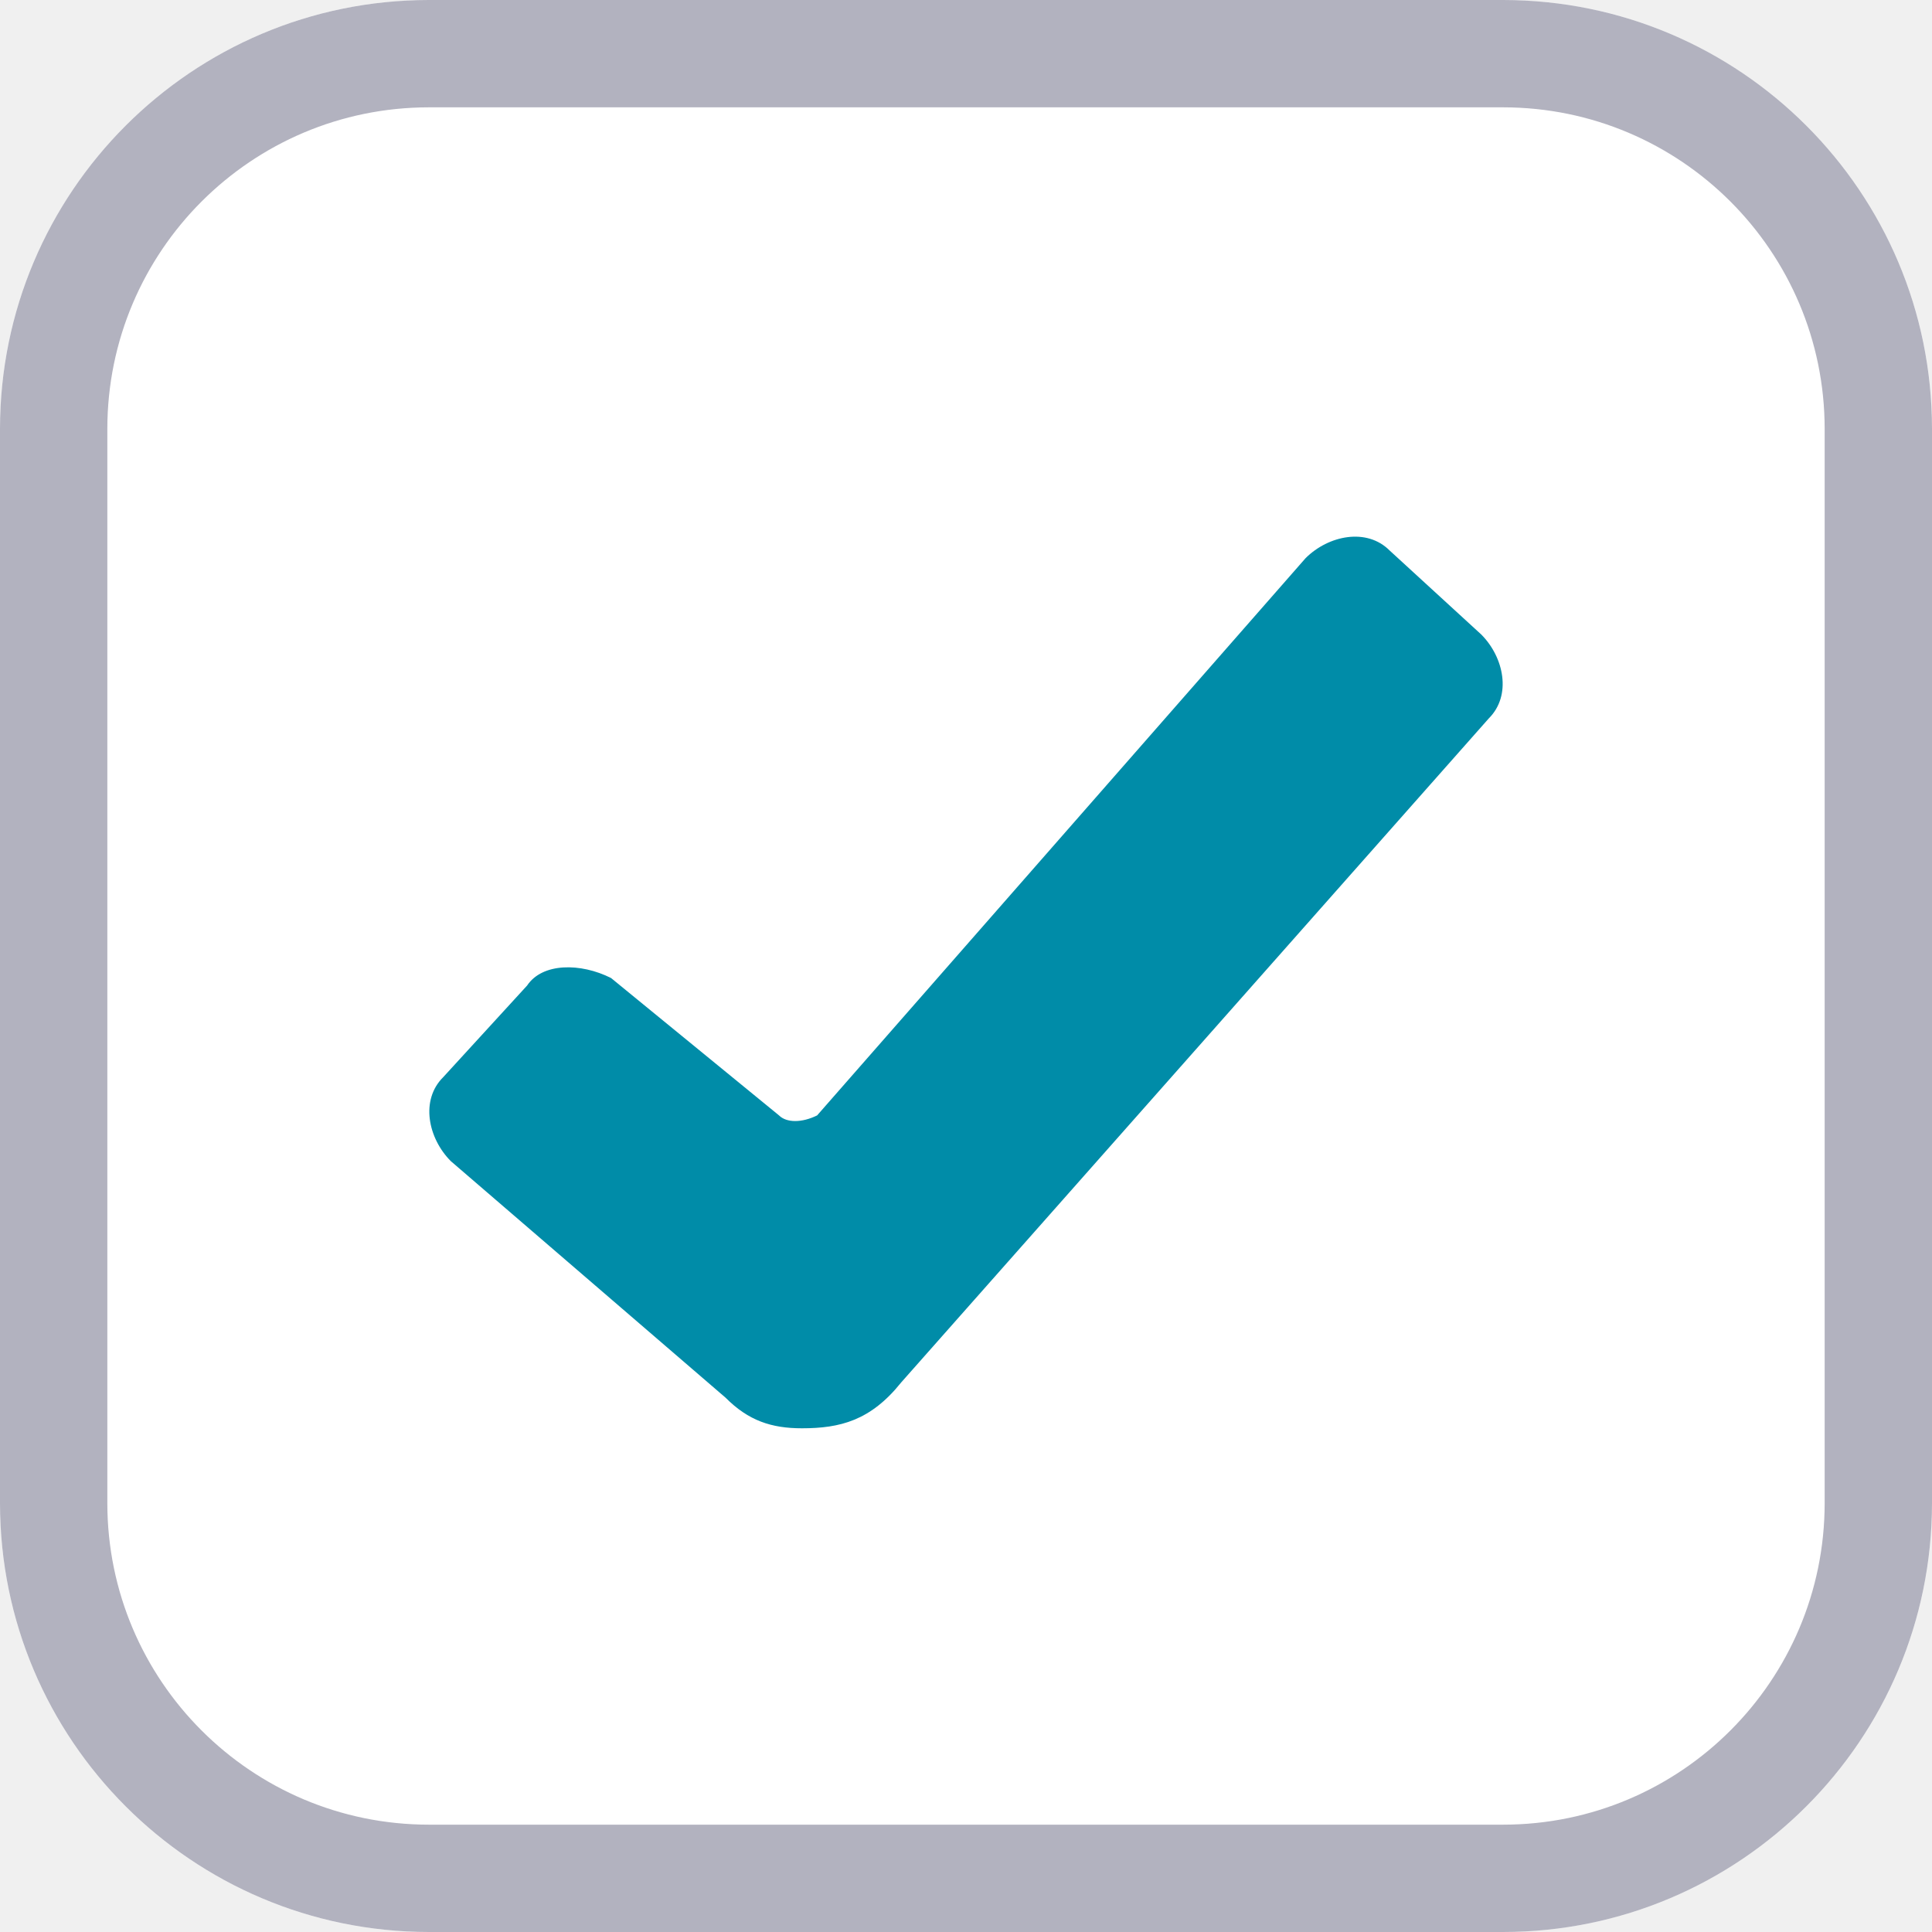
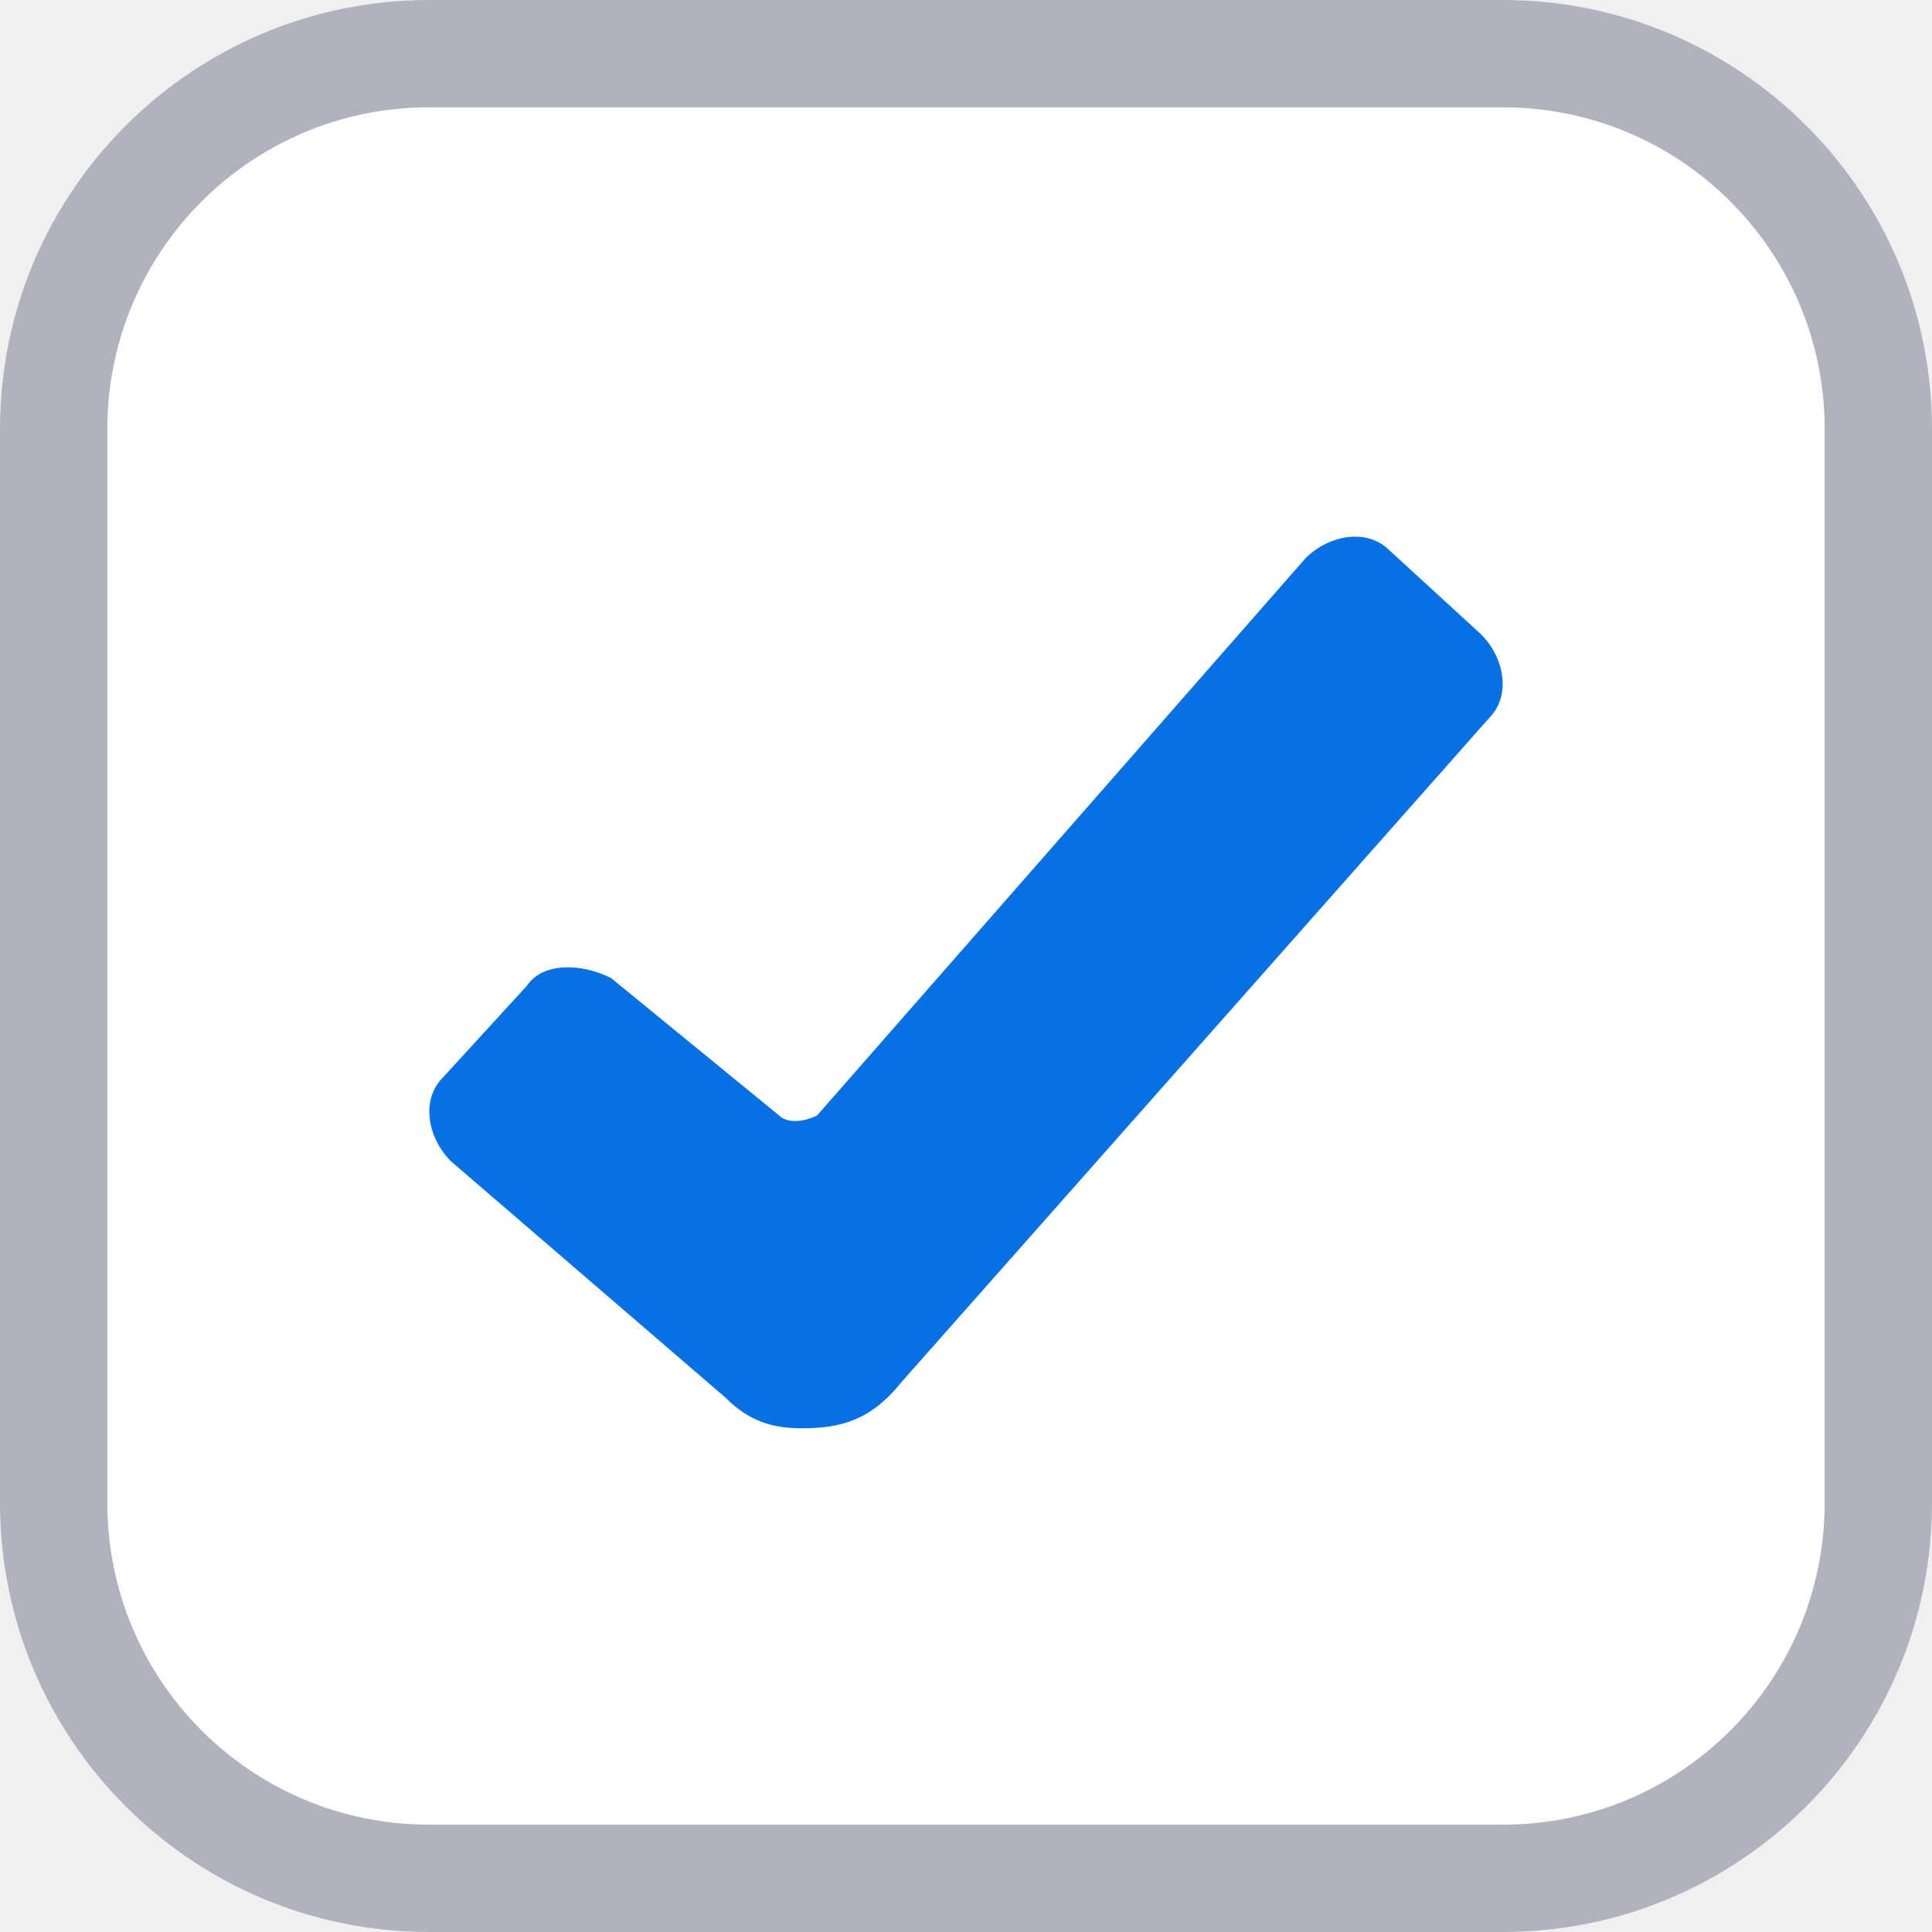
<svg xmlns="http://www.w3.org/2000/svg" viewBox="0 0 18 18">
  <g fill="none" fill-rule="evenodd">
    <path fill="#FFF" d="M3.995 0h10.01A3.997 3.997 0 0 1 18 3.995v10.01A3.997 3.997 0 0 1 14.005 18H3.995A3.997 3.997 0 0 1 0 14.005V3.995A3.997 3.997 0 0 1 3.995 0z" />
    <path fill="#B2B2BF" d="M1 14.005A2.997 2.997 0 0 0 3.995 17h10.01A2.997 2.997 0 0 0 17 14.005V3.995A2.997 2.997 0 0 0 14.005 1H3.995A2.997 2.997 0 0 0 1 3.995v10.01zM3.995 0h10.01A3.997 3.997 0 0 1 18 3.995v10.01A3.997 3.997 0 0 1 14.005 18H3.995A3.997 3.997 0 0 1 0 14.005V3.995A3.997 3.997 0 0 1 3.995 0z" />
-     <path fill="#008ca8" d="M7.471 13.307c-.284 0-.498-.071-.711-.285L4.2 10.818c-.213-.214-.285-.57-.071-.782l.782-.854c.142-.213.498-.213.782-.07l1.565 1.28c.07.07.213.07.355 0L12.164 5.2c.214-.213.57-.285.783-.071l.853.782c.213.213.285.569.071.782L8.396 12.88c-.285.356-.57.427-.925.427z" />
+     <path fill="#0770e3" d="M7.471 13.307c-.284 0-.498-.071-.711-.285L4.2 10.818c-.213-.214-.285-.57-.071-.782l.782-.854c.142-.213.498-.213.782-.07l1.565 1.28c.07.07.213.07.355 0L12.164 5.2c.214-.213.57-.285.783-.071l.853.782c.213.213.285.569.071.782L8.396 12.88c-.285.356-.57.427-.925.427z" />
  </g>
</svg>
